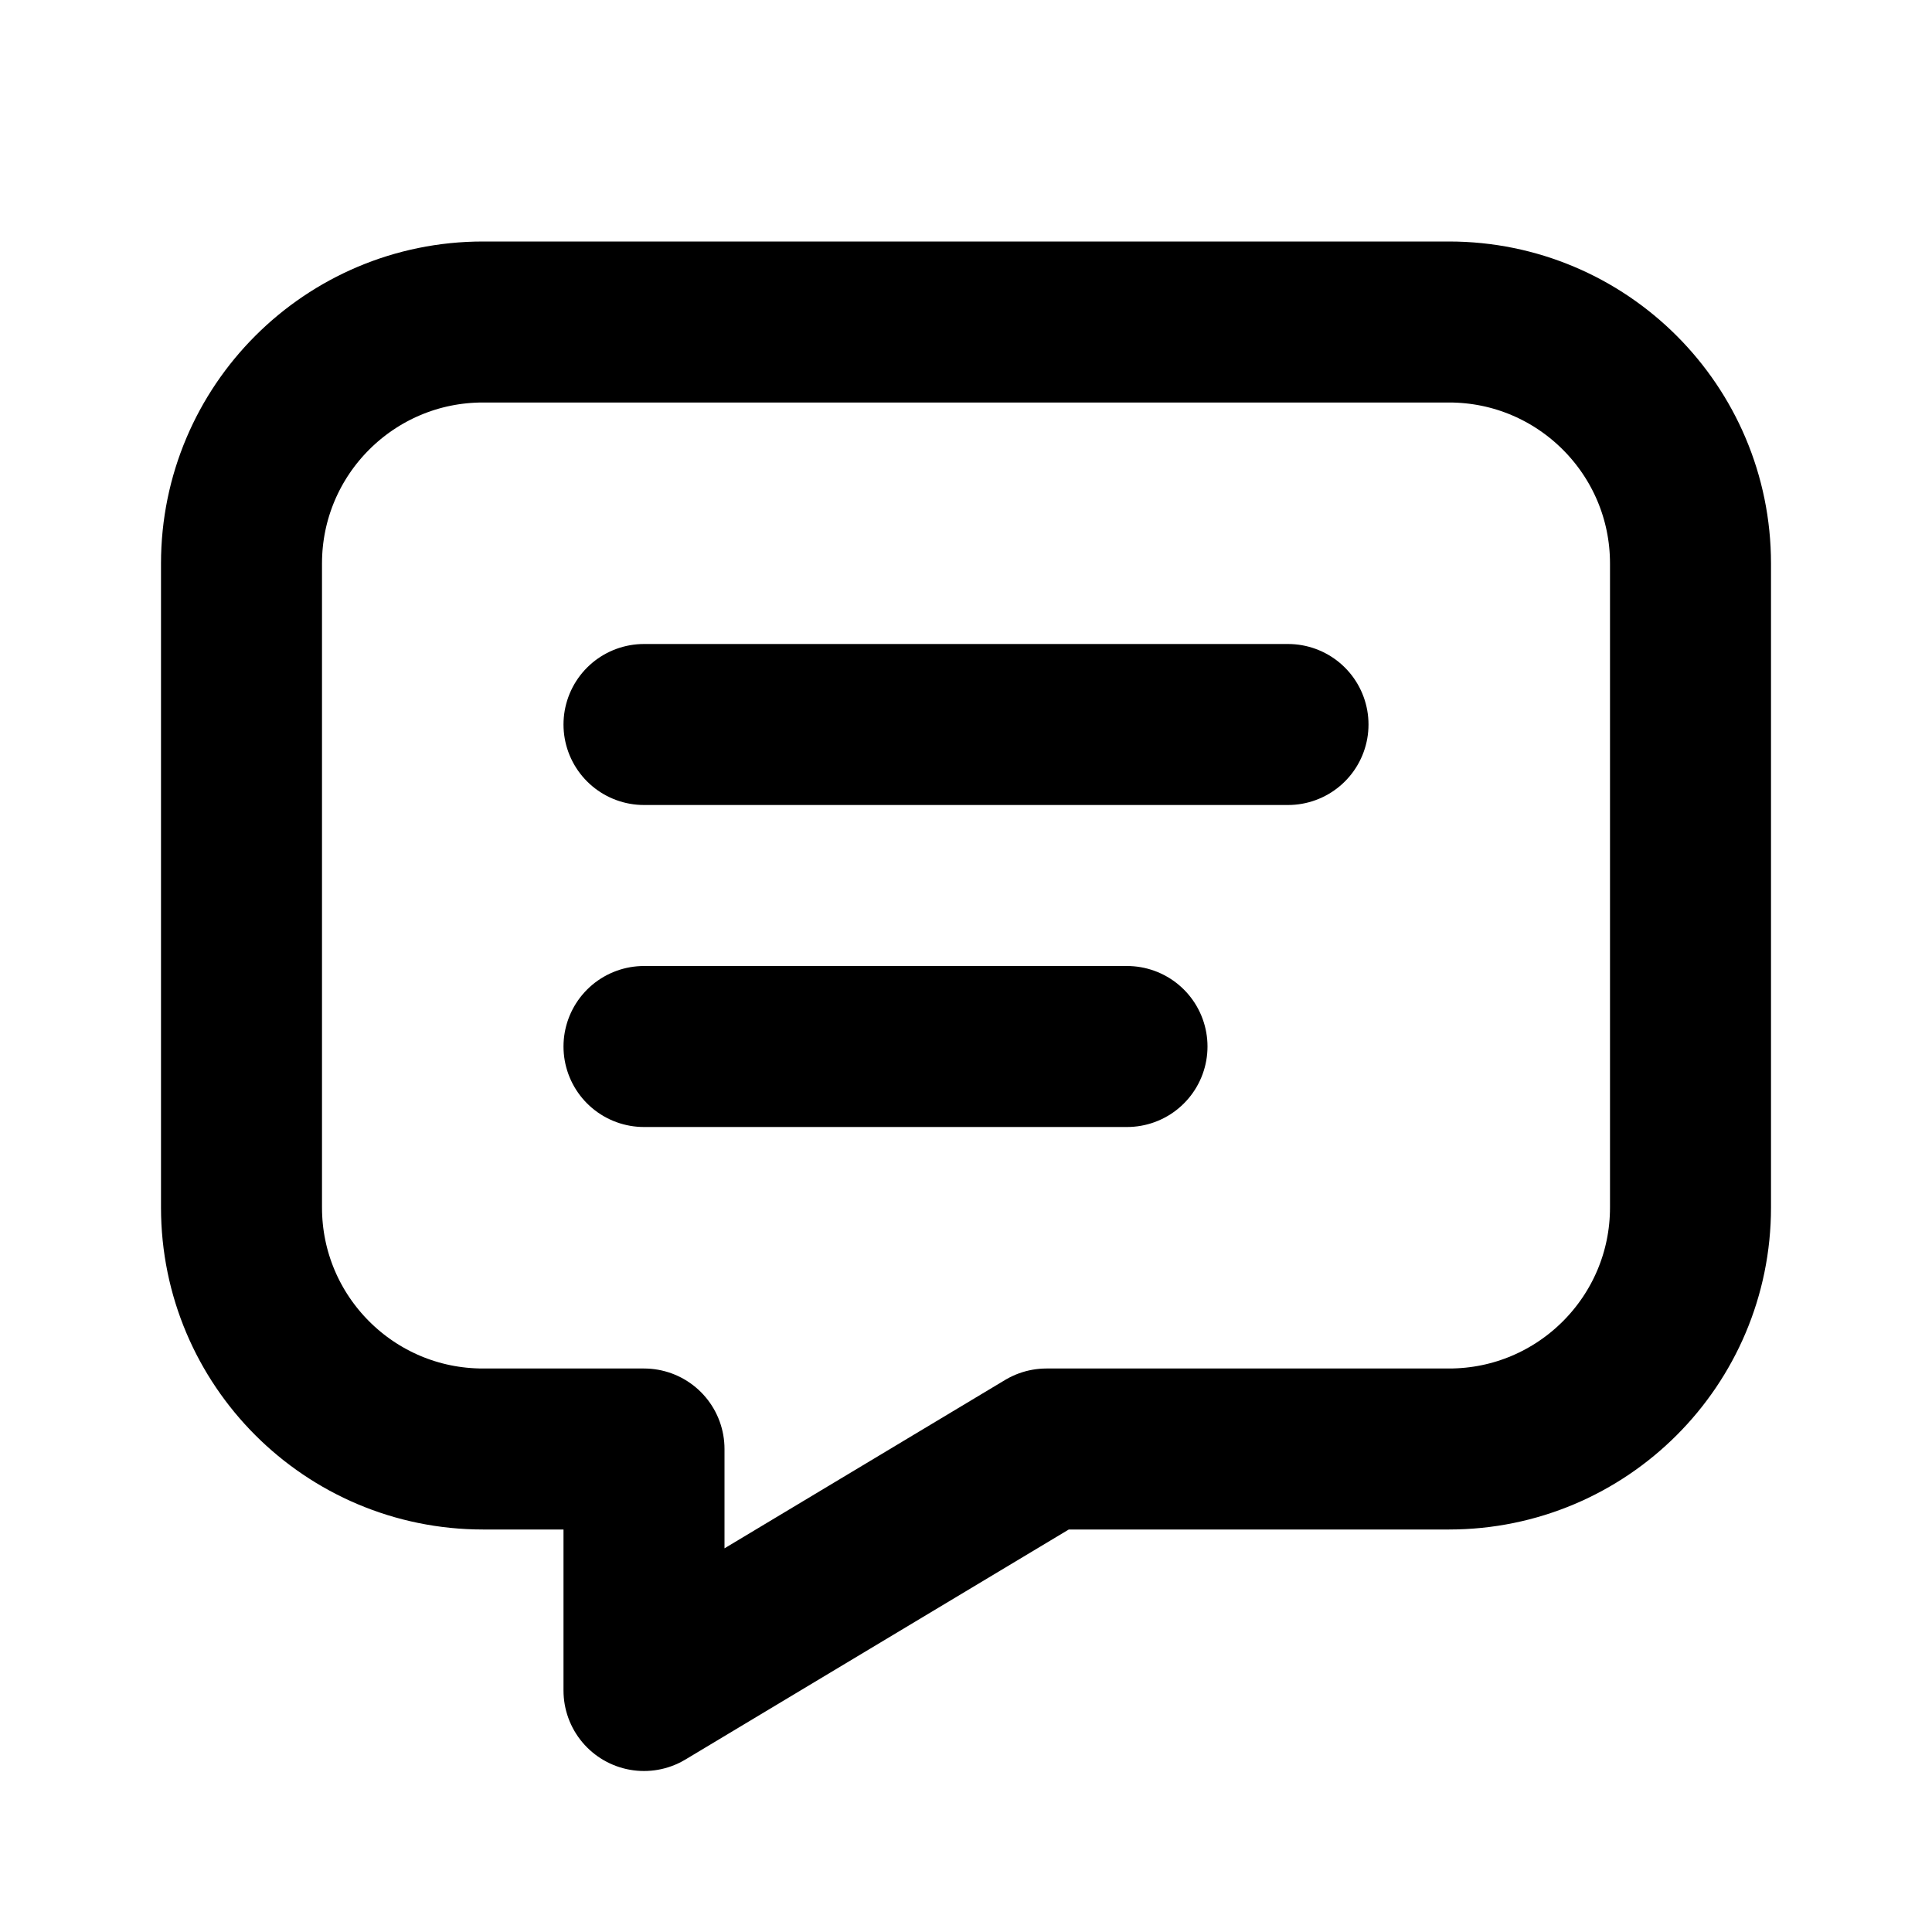
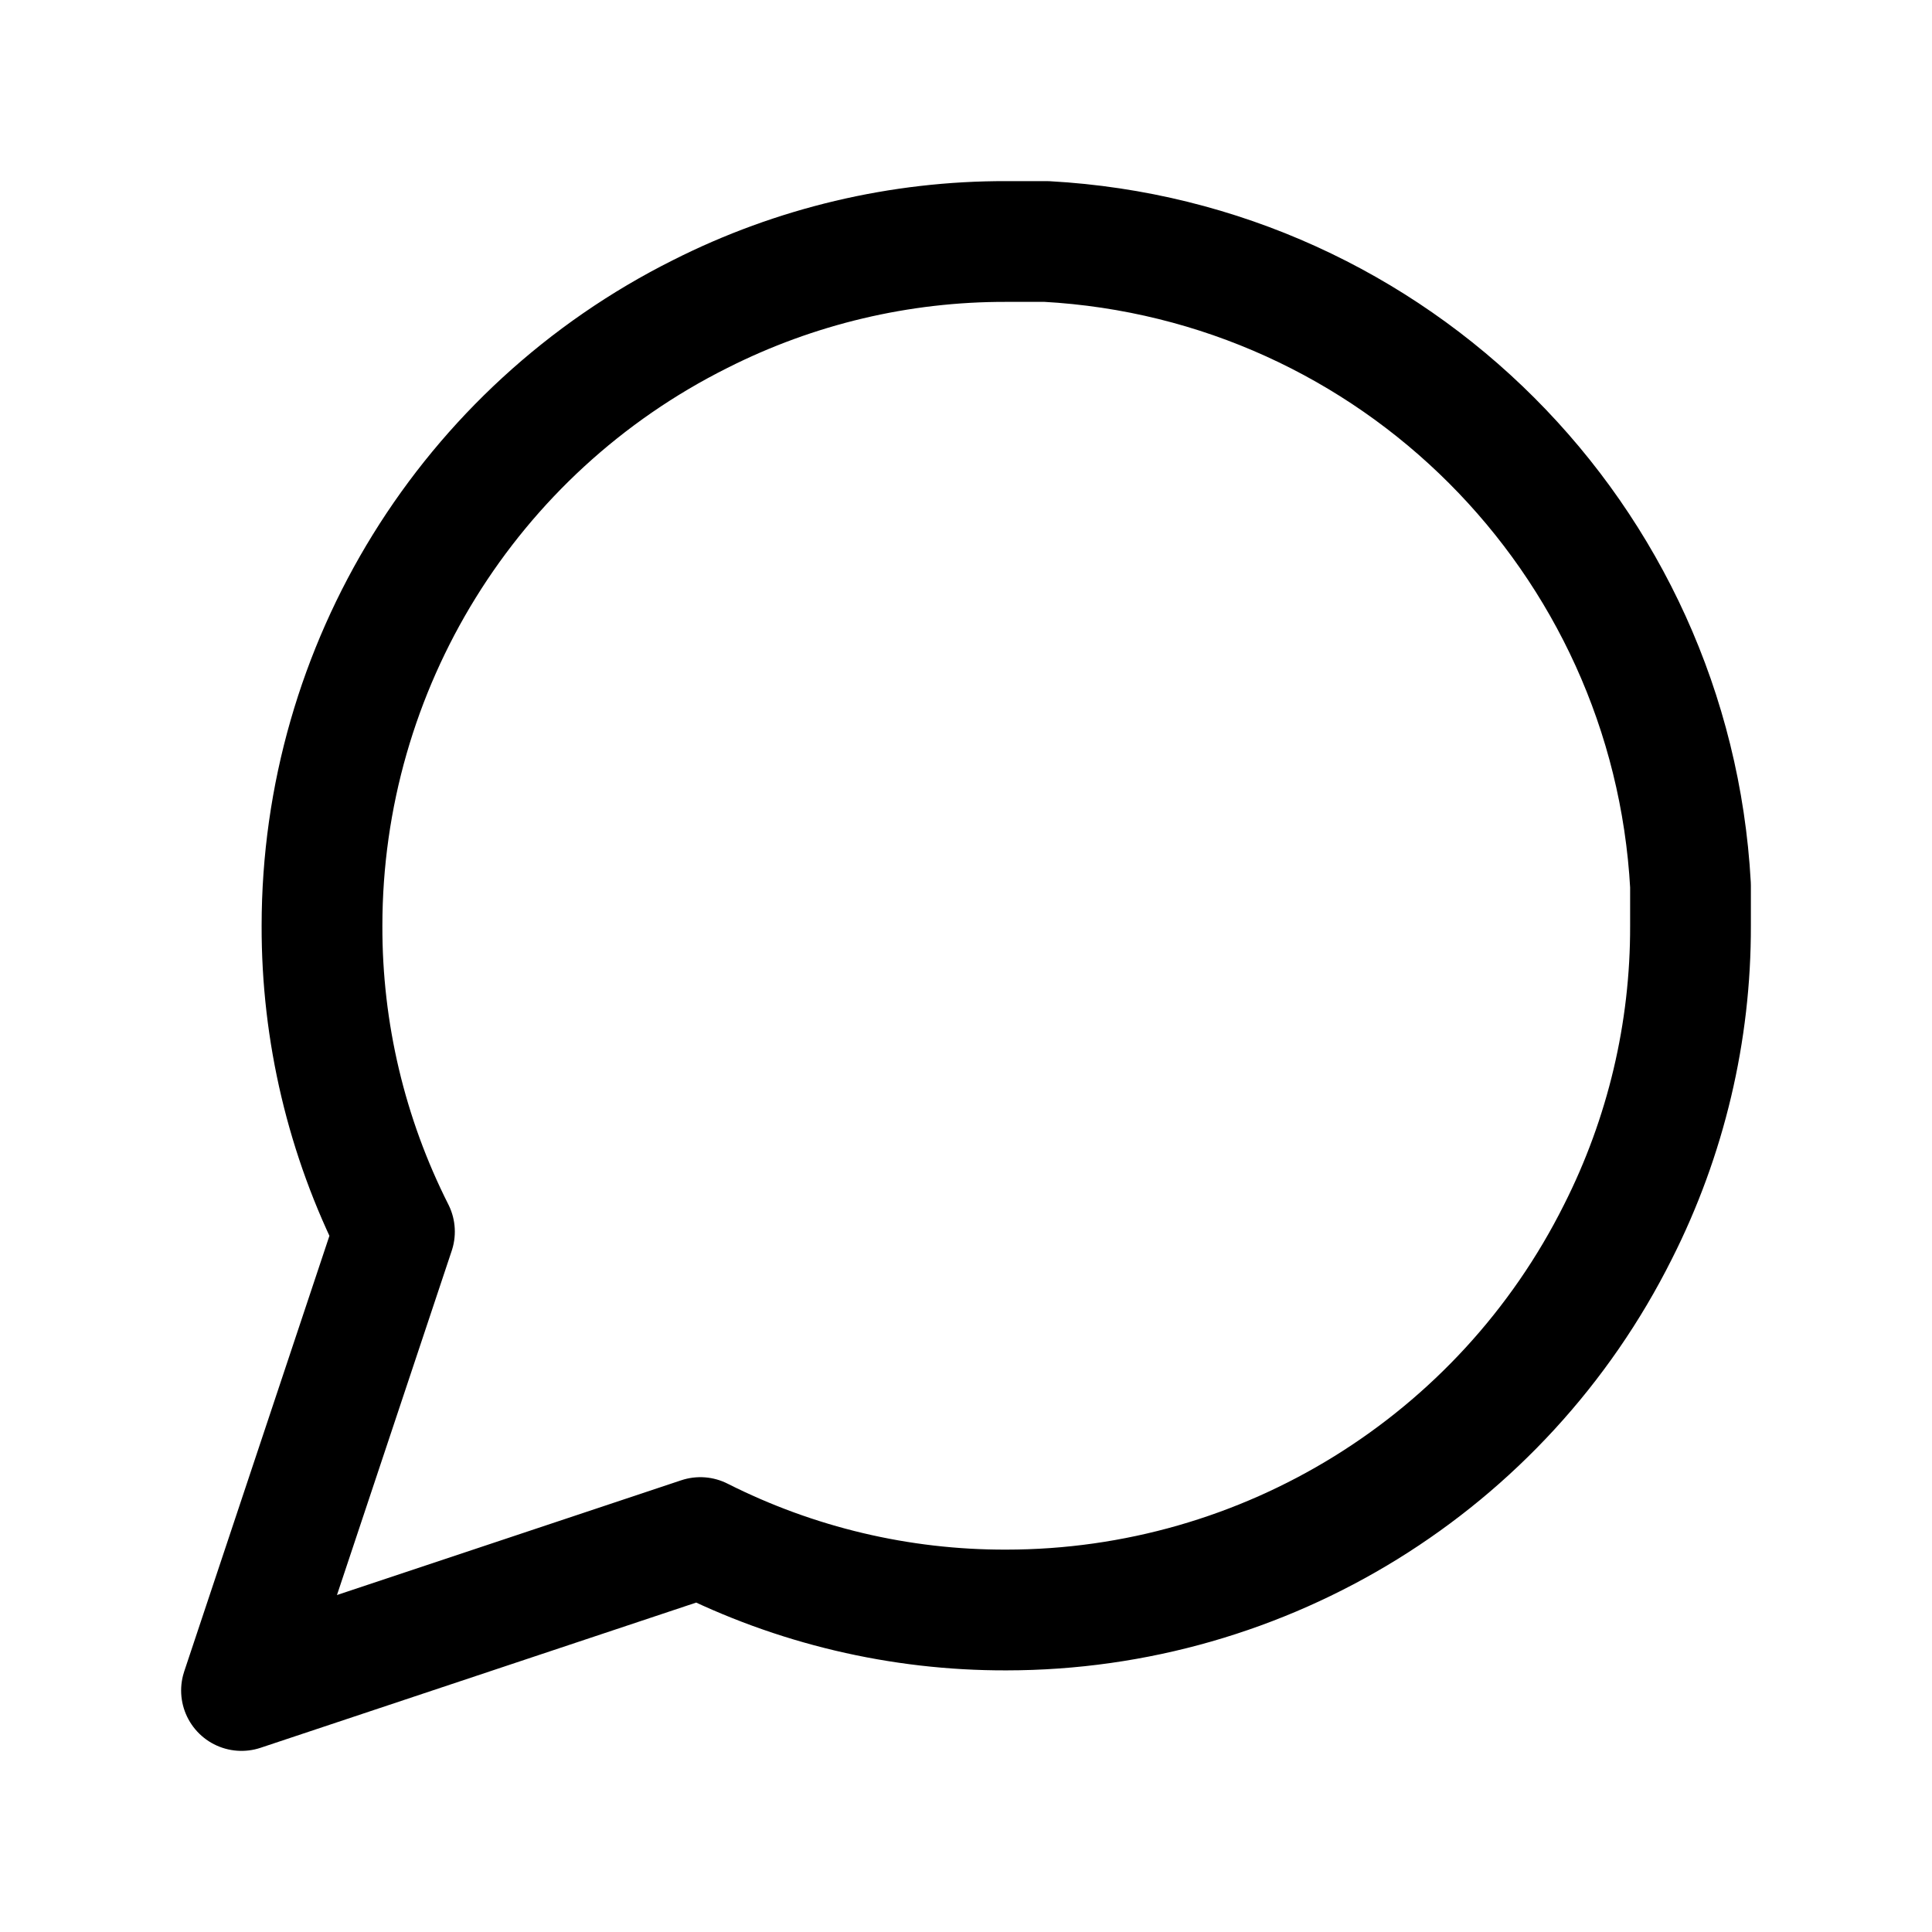
- <svg xmlns="http://www.w3.org/2000/svg" width="24" height="24" viewBox="0 0 24 24" fill="none" stroke="currentColor" stroke-width="2" stroke-linecap="round" stroke-linejoin="round" class="icon icon-tabler icons-tabler-outline icon-tabler-message">
-   <path stroke="none" d="M0 0h24v24H0z" fill="none" />
-   <path d="M8 9h8" />
-   <path d="M8 13h6" />
-   <path d="M18 4a3 3 0 0 1 3 3v8a3 3 0 0 1 -3 3h-5l-5 3v-3h-2a3 3 0 0 1 -3 -3v-8a3 3 0 0 1 3 -3h12z" />
+ <svg xmlns="http://www.w3.org/2000/svg" viewBox="0 0 24 24" fill="none" stroke="currentColor" stroke-width="1.5" stroke-linecap="round" stroke-linejoin="round">
+   <path d="M21 11.5a8.38 8.38 0 0 1-.9 3.8 8.5 8.5 0 0 1-7.6 4.7 8.38 8.38 0 0 1-3.8-.9L3 21l1.9-5.7a8.38 8.38 0 0 1-.9-3.8 8.5 8.5 0 0 1 4.7-7.6 8.38 8.38 0 0 1 3.8-.9h.5a8.48 8.48 0 0 1 8 8v.5z" />
</svg>
